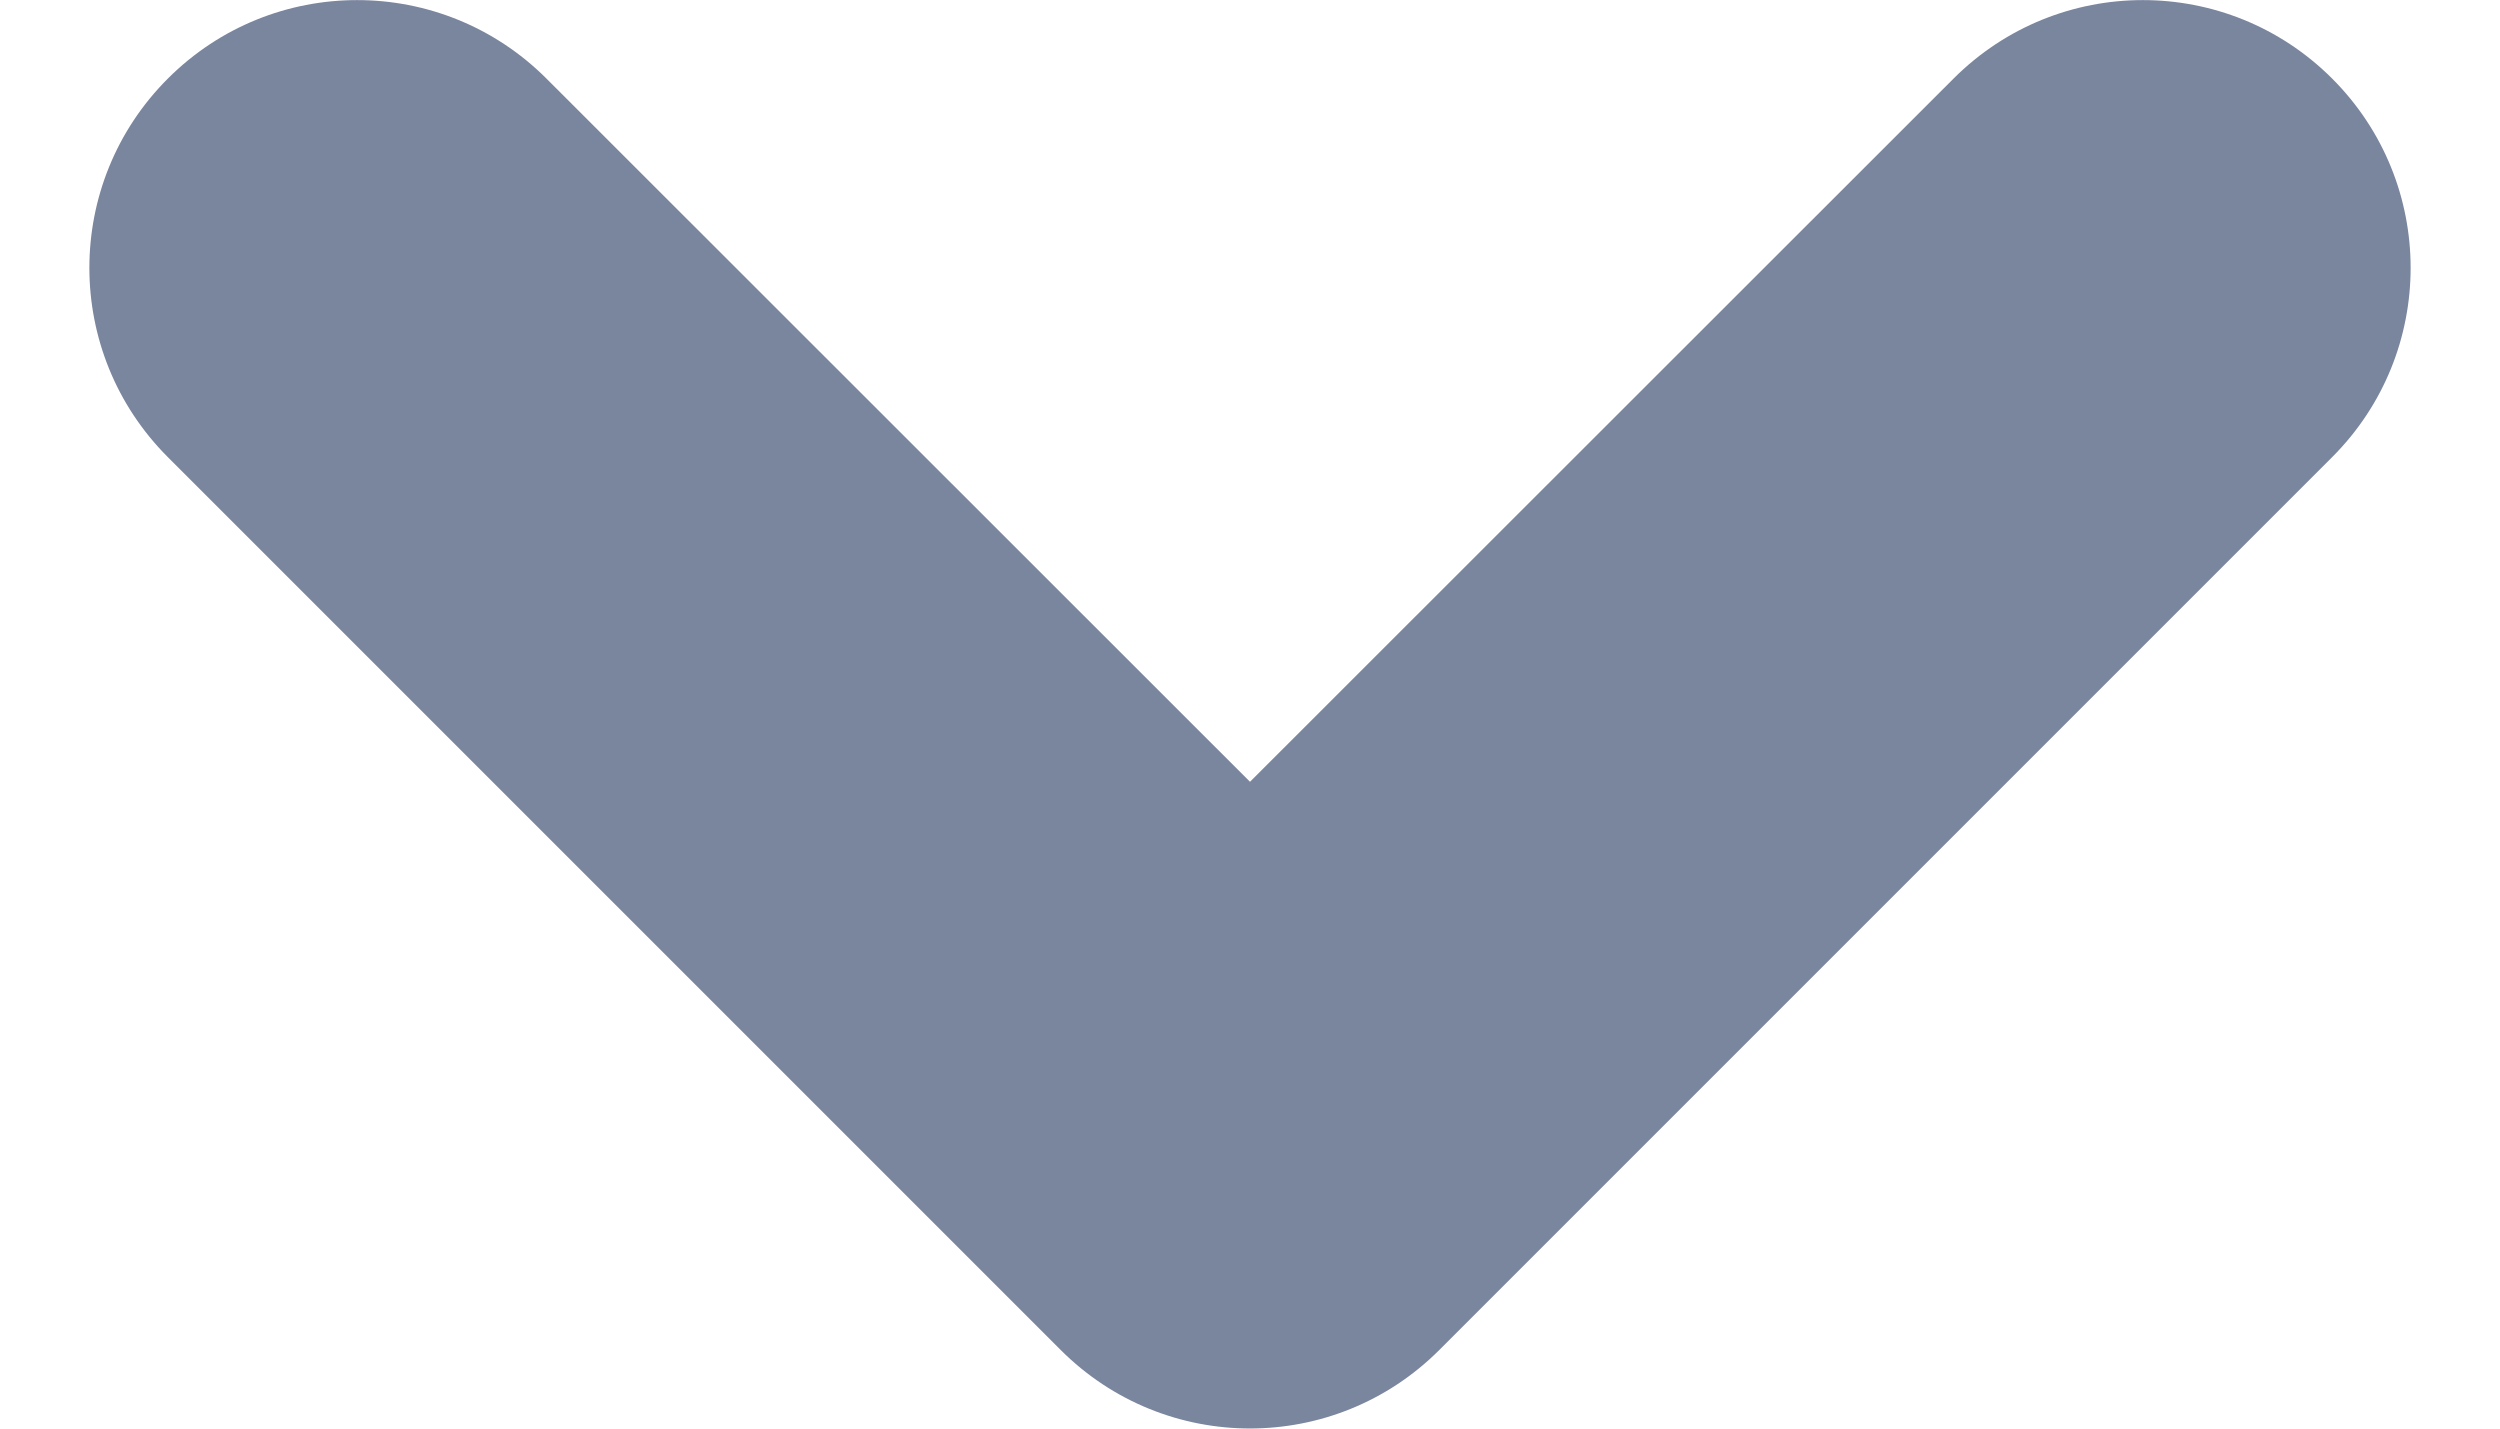
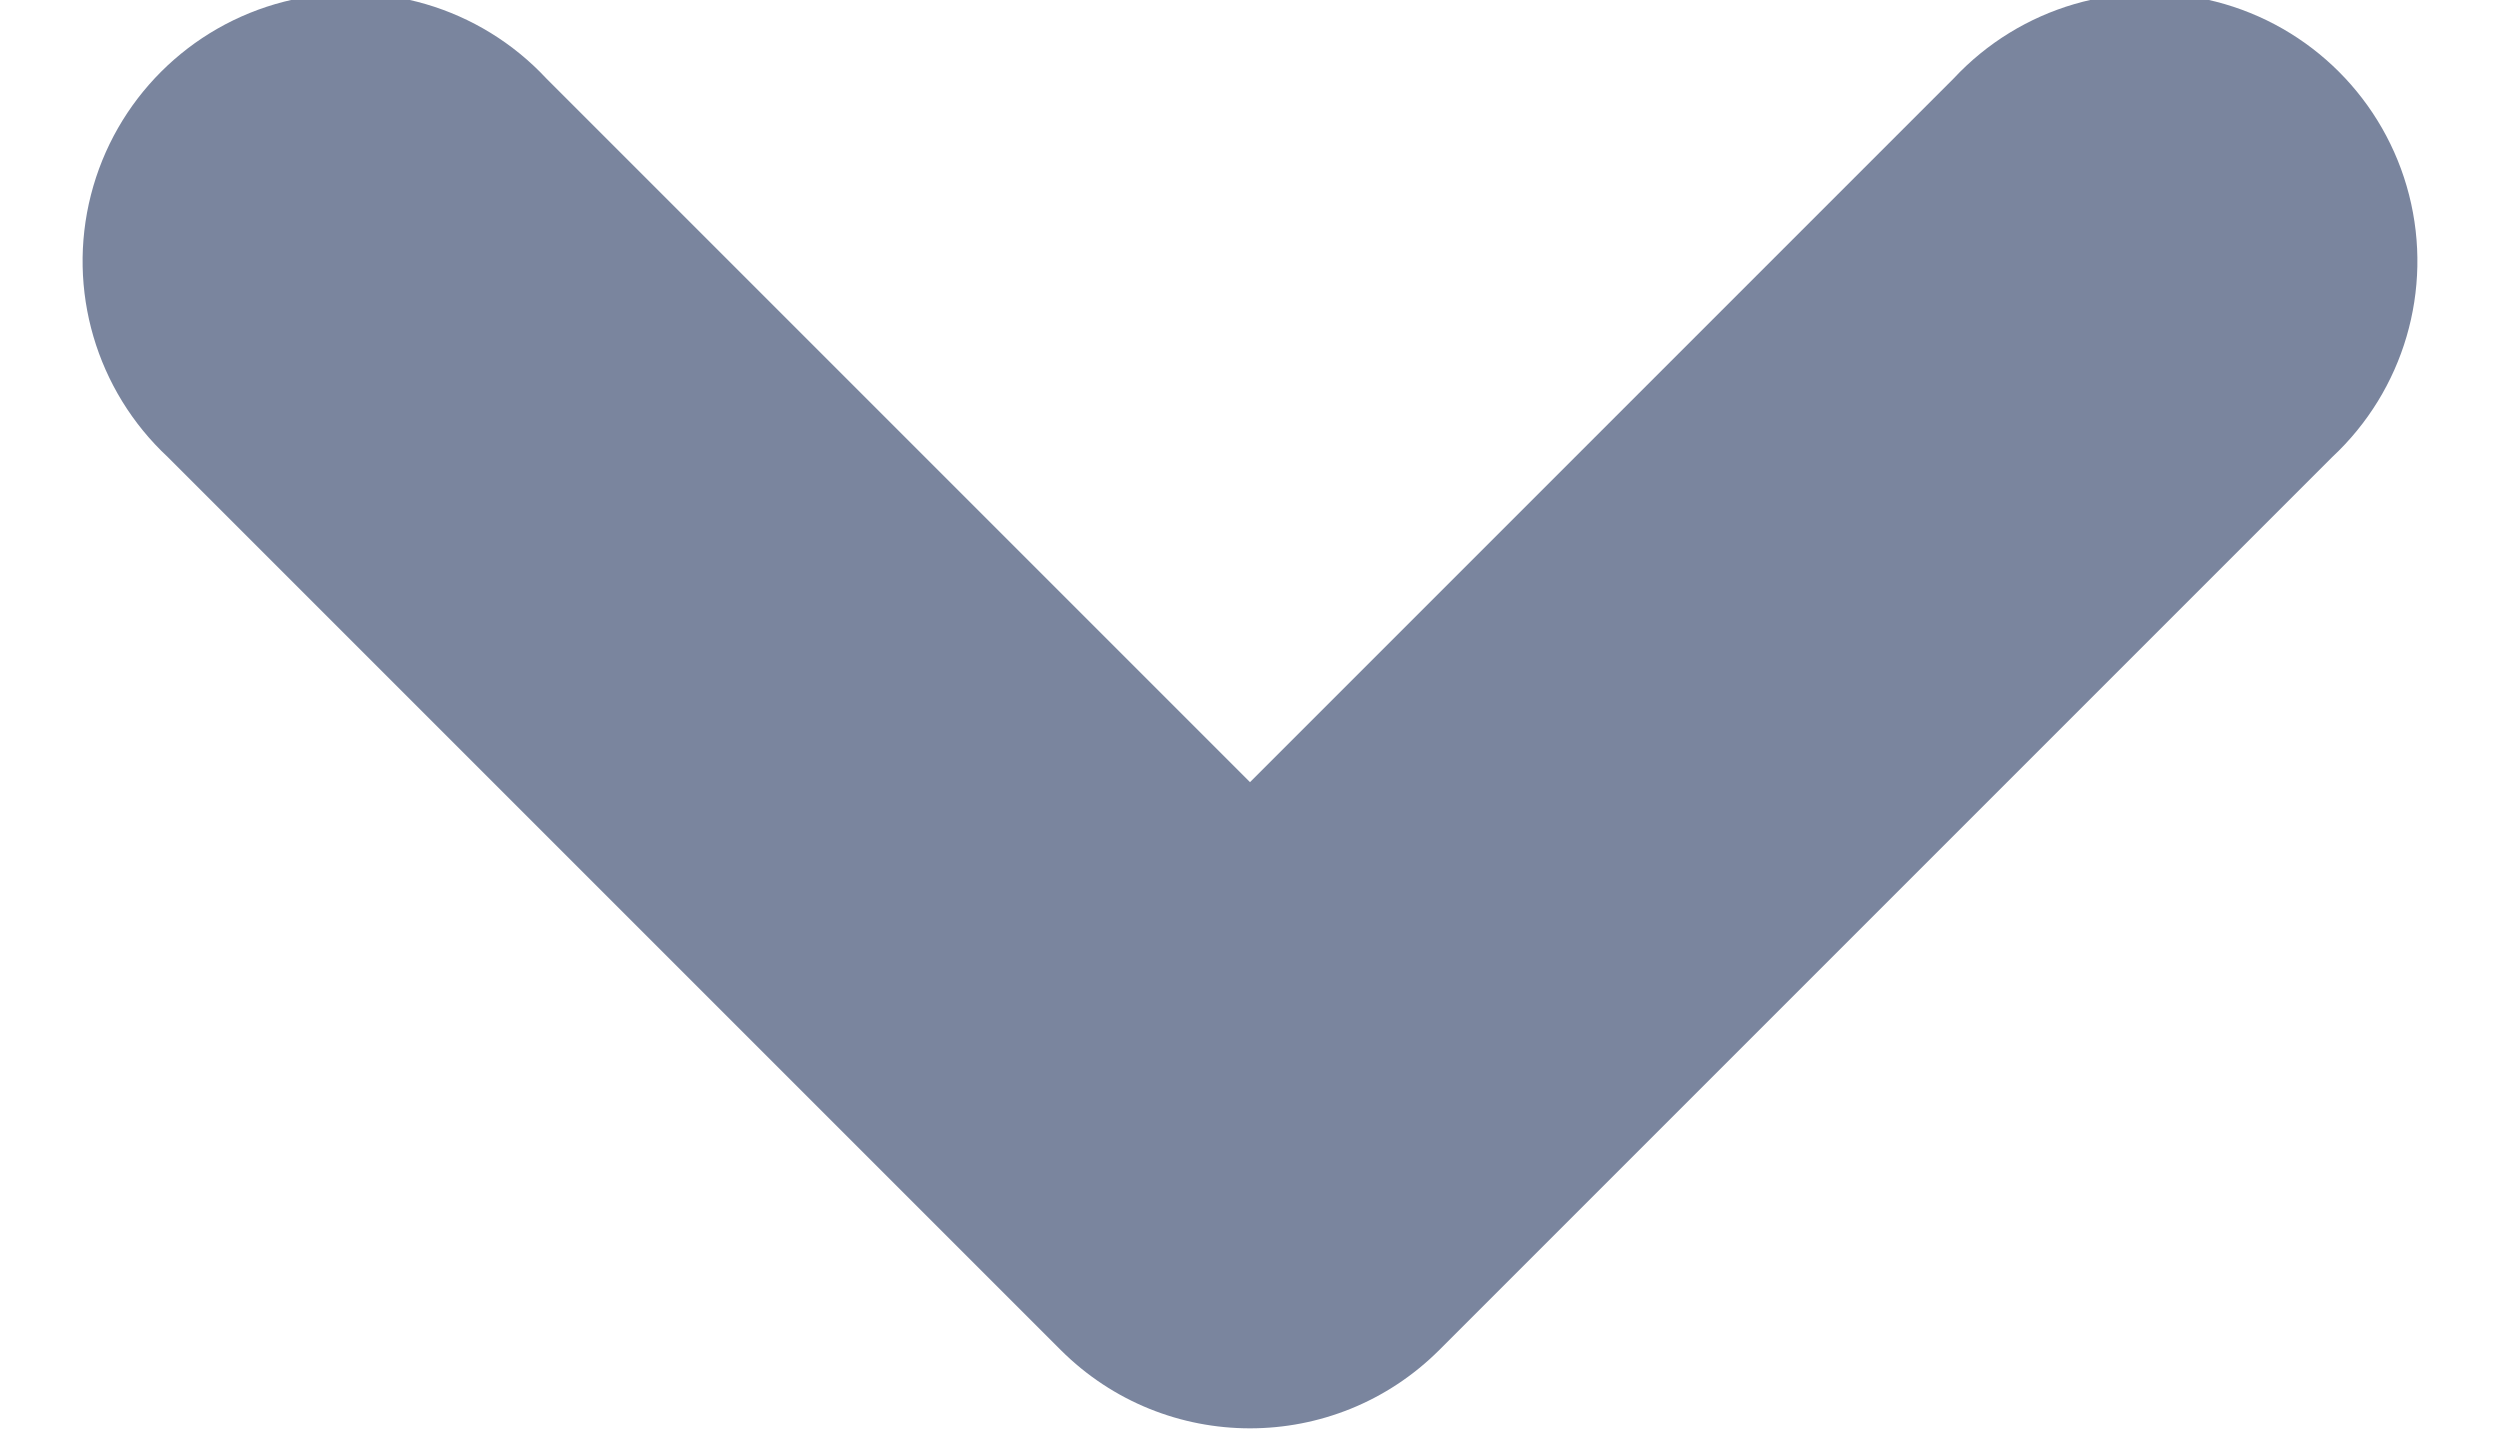
- <svg xmlns="http://www.w3.org/2000/svg" width="7" height="4" viewBox="0 0 7 4" fill="none">
-   <path d="M3.5 2.189L5.47 0.22C5.763 -0.073 6.237 -0.073 6.53 0.22C6.823 0.513 6.823 0.987 6.53 1.28L4.03 3.78C3.737 4.073 3.263 4.073 2.97 3.78L0.47 1.28C0.177 0.987 0.177 0.513 0.47 0.22C0.763 -0.073 1.237 -0.073 1.53 0.22L3.5 2.189Z" fill="#7A859E" />
+ <svg xmlns="http://www.w3.org/2000/svg" width="7" height="4" fill="none">
+   <path d="M3.5 2.19L5.47.22a.75.75 0 1 1 1.06 1.06l-2.5 2.5a.75.75 0 0 1-1.06 0l-2.5-2.5A.75.75 0 1 1 1.53.22L3.5 2.19z" fill="#7A859E" />
</svg>
